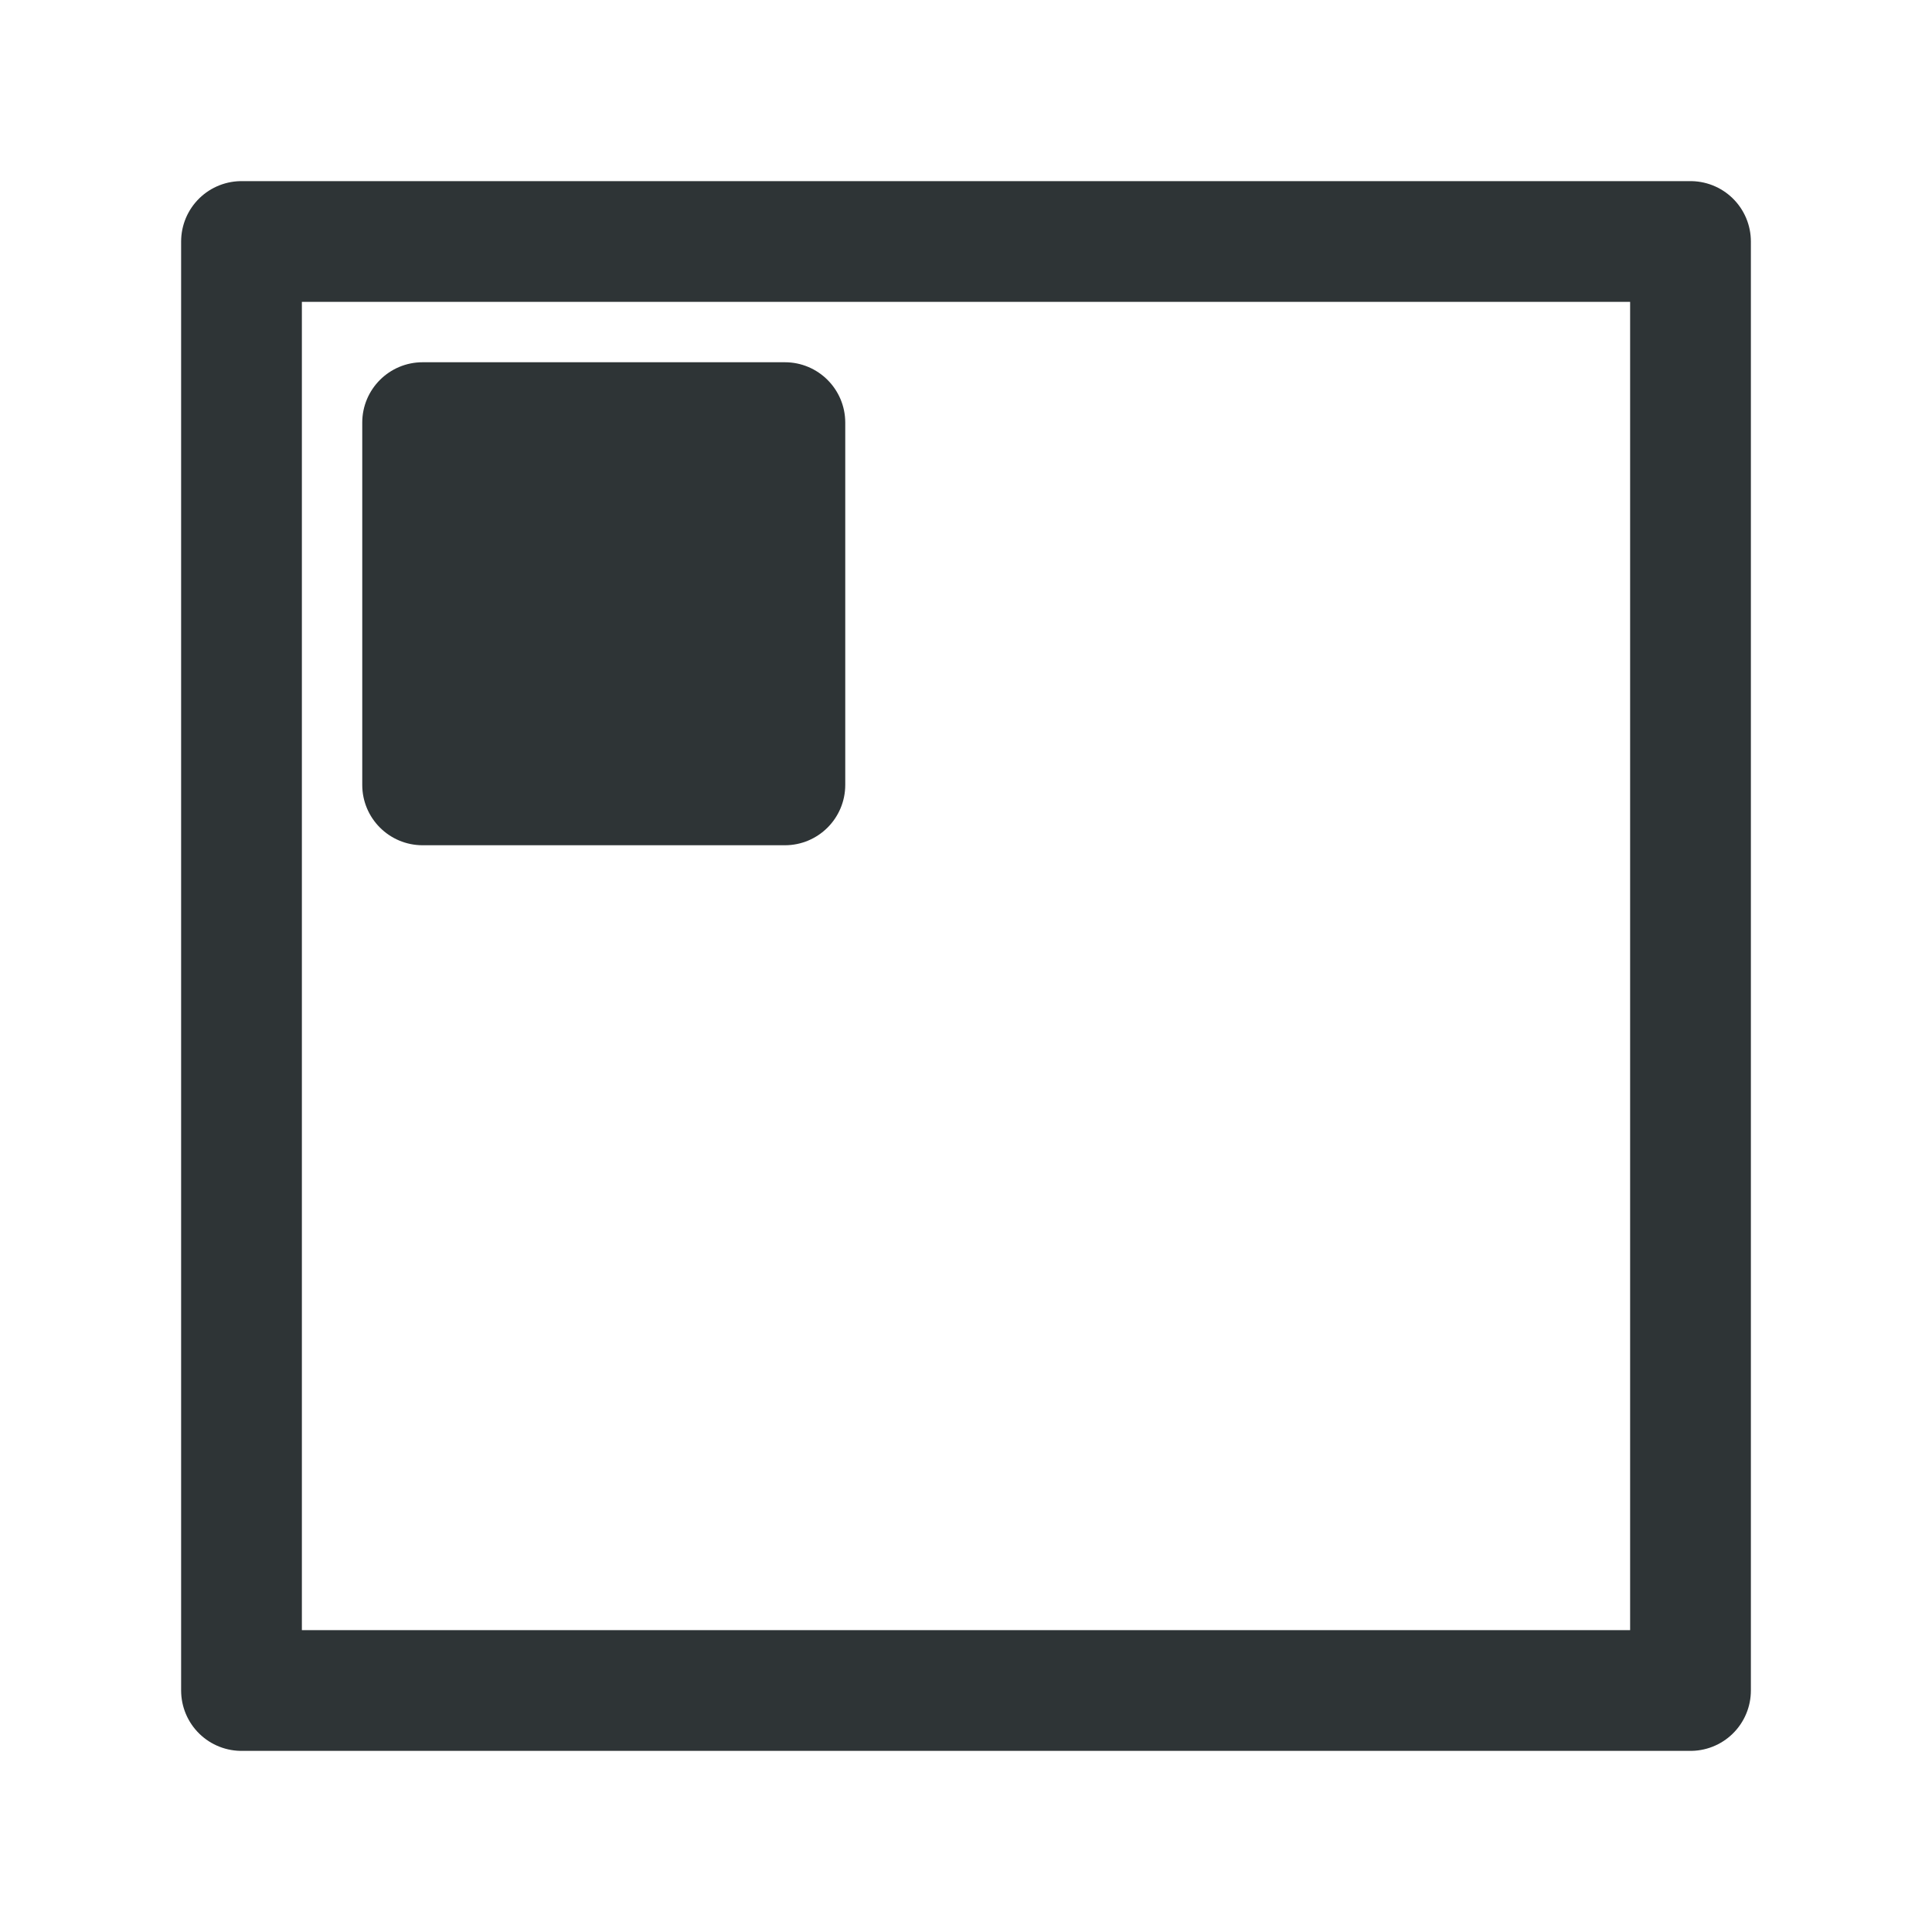
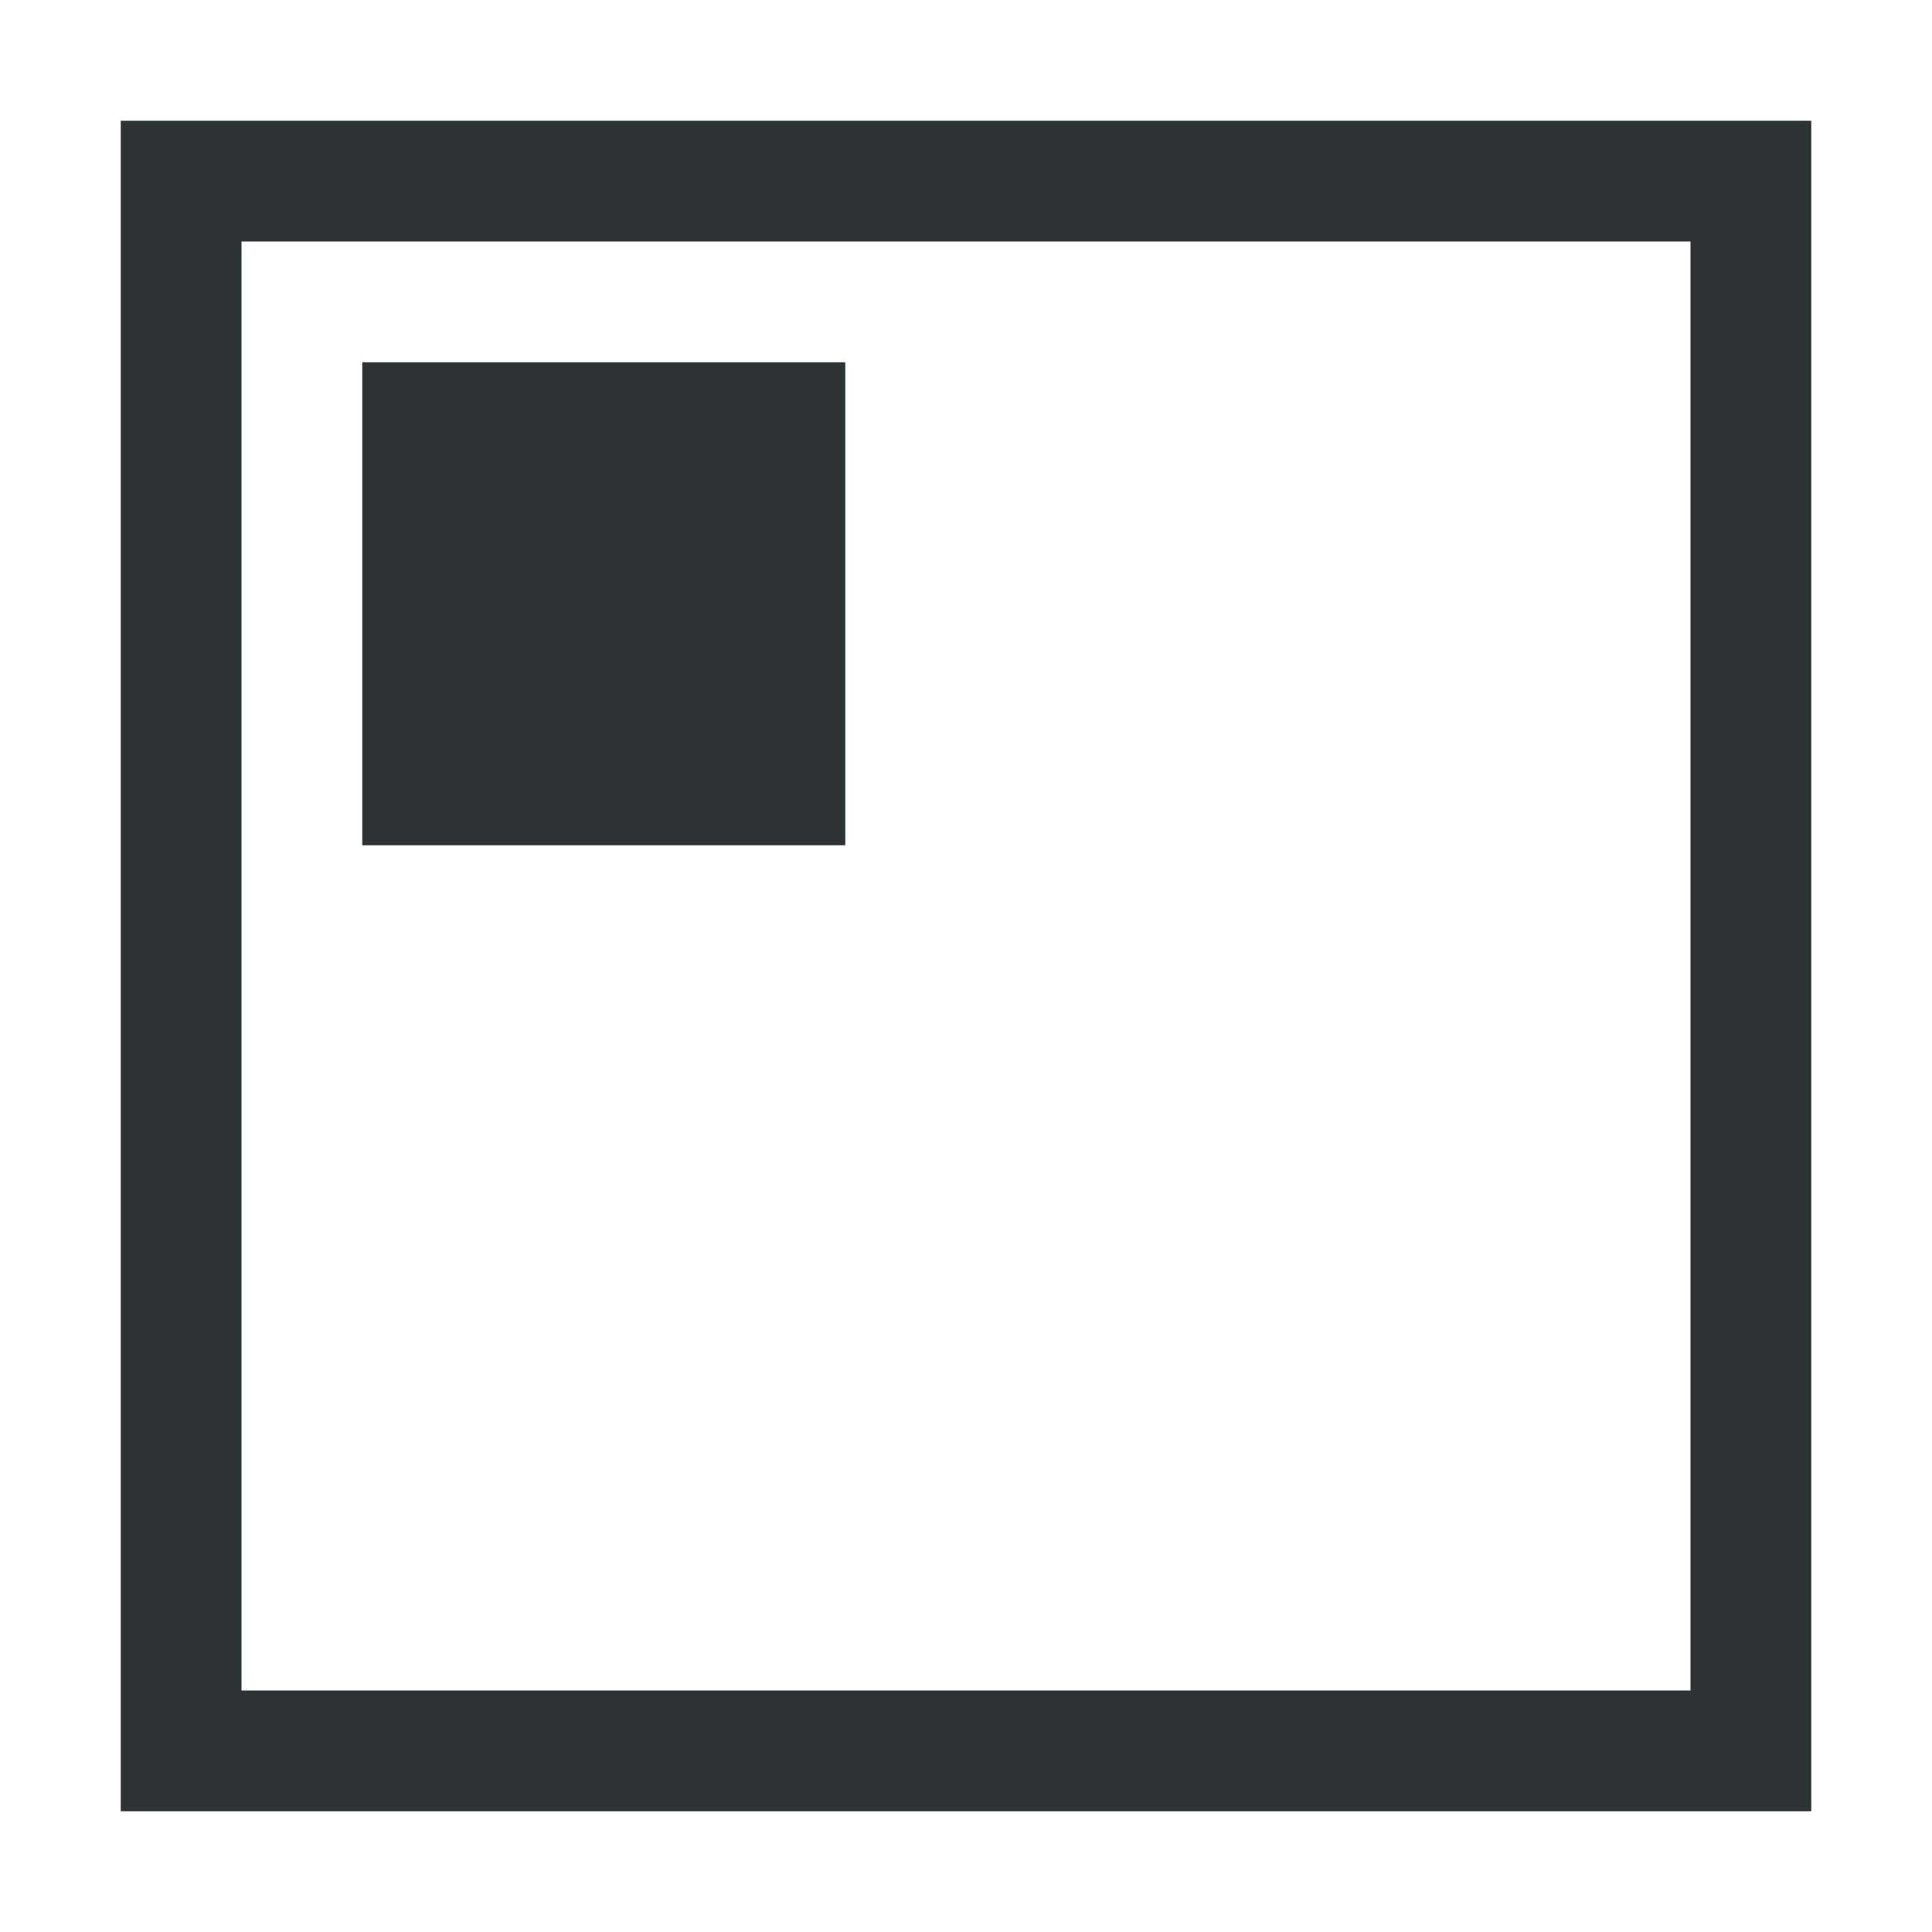
<svg xmlns="http://www.w3.org/2000/svg" width="16" height="16" viewBox="0 0 16 16">
-   <path d="M2 2h12v12H2z" fill="none" stroke="#2e3436" stroke-width="1" stroke-linejoin="round" />
-   <rect x="3" y="3" width="4" height="4" rx="0.5" fill="#2e3436" />
+   <path d="M1 1h14v14H1z M2 2v12h12V2z" fill="#2e3436" fill-rule="evenodd" />
+   <rect x="3" y="3" width="4" height="4" fill="#2e3436" />
</svg>
